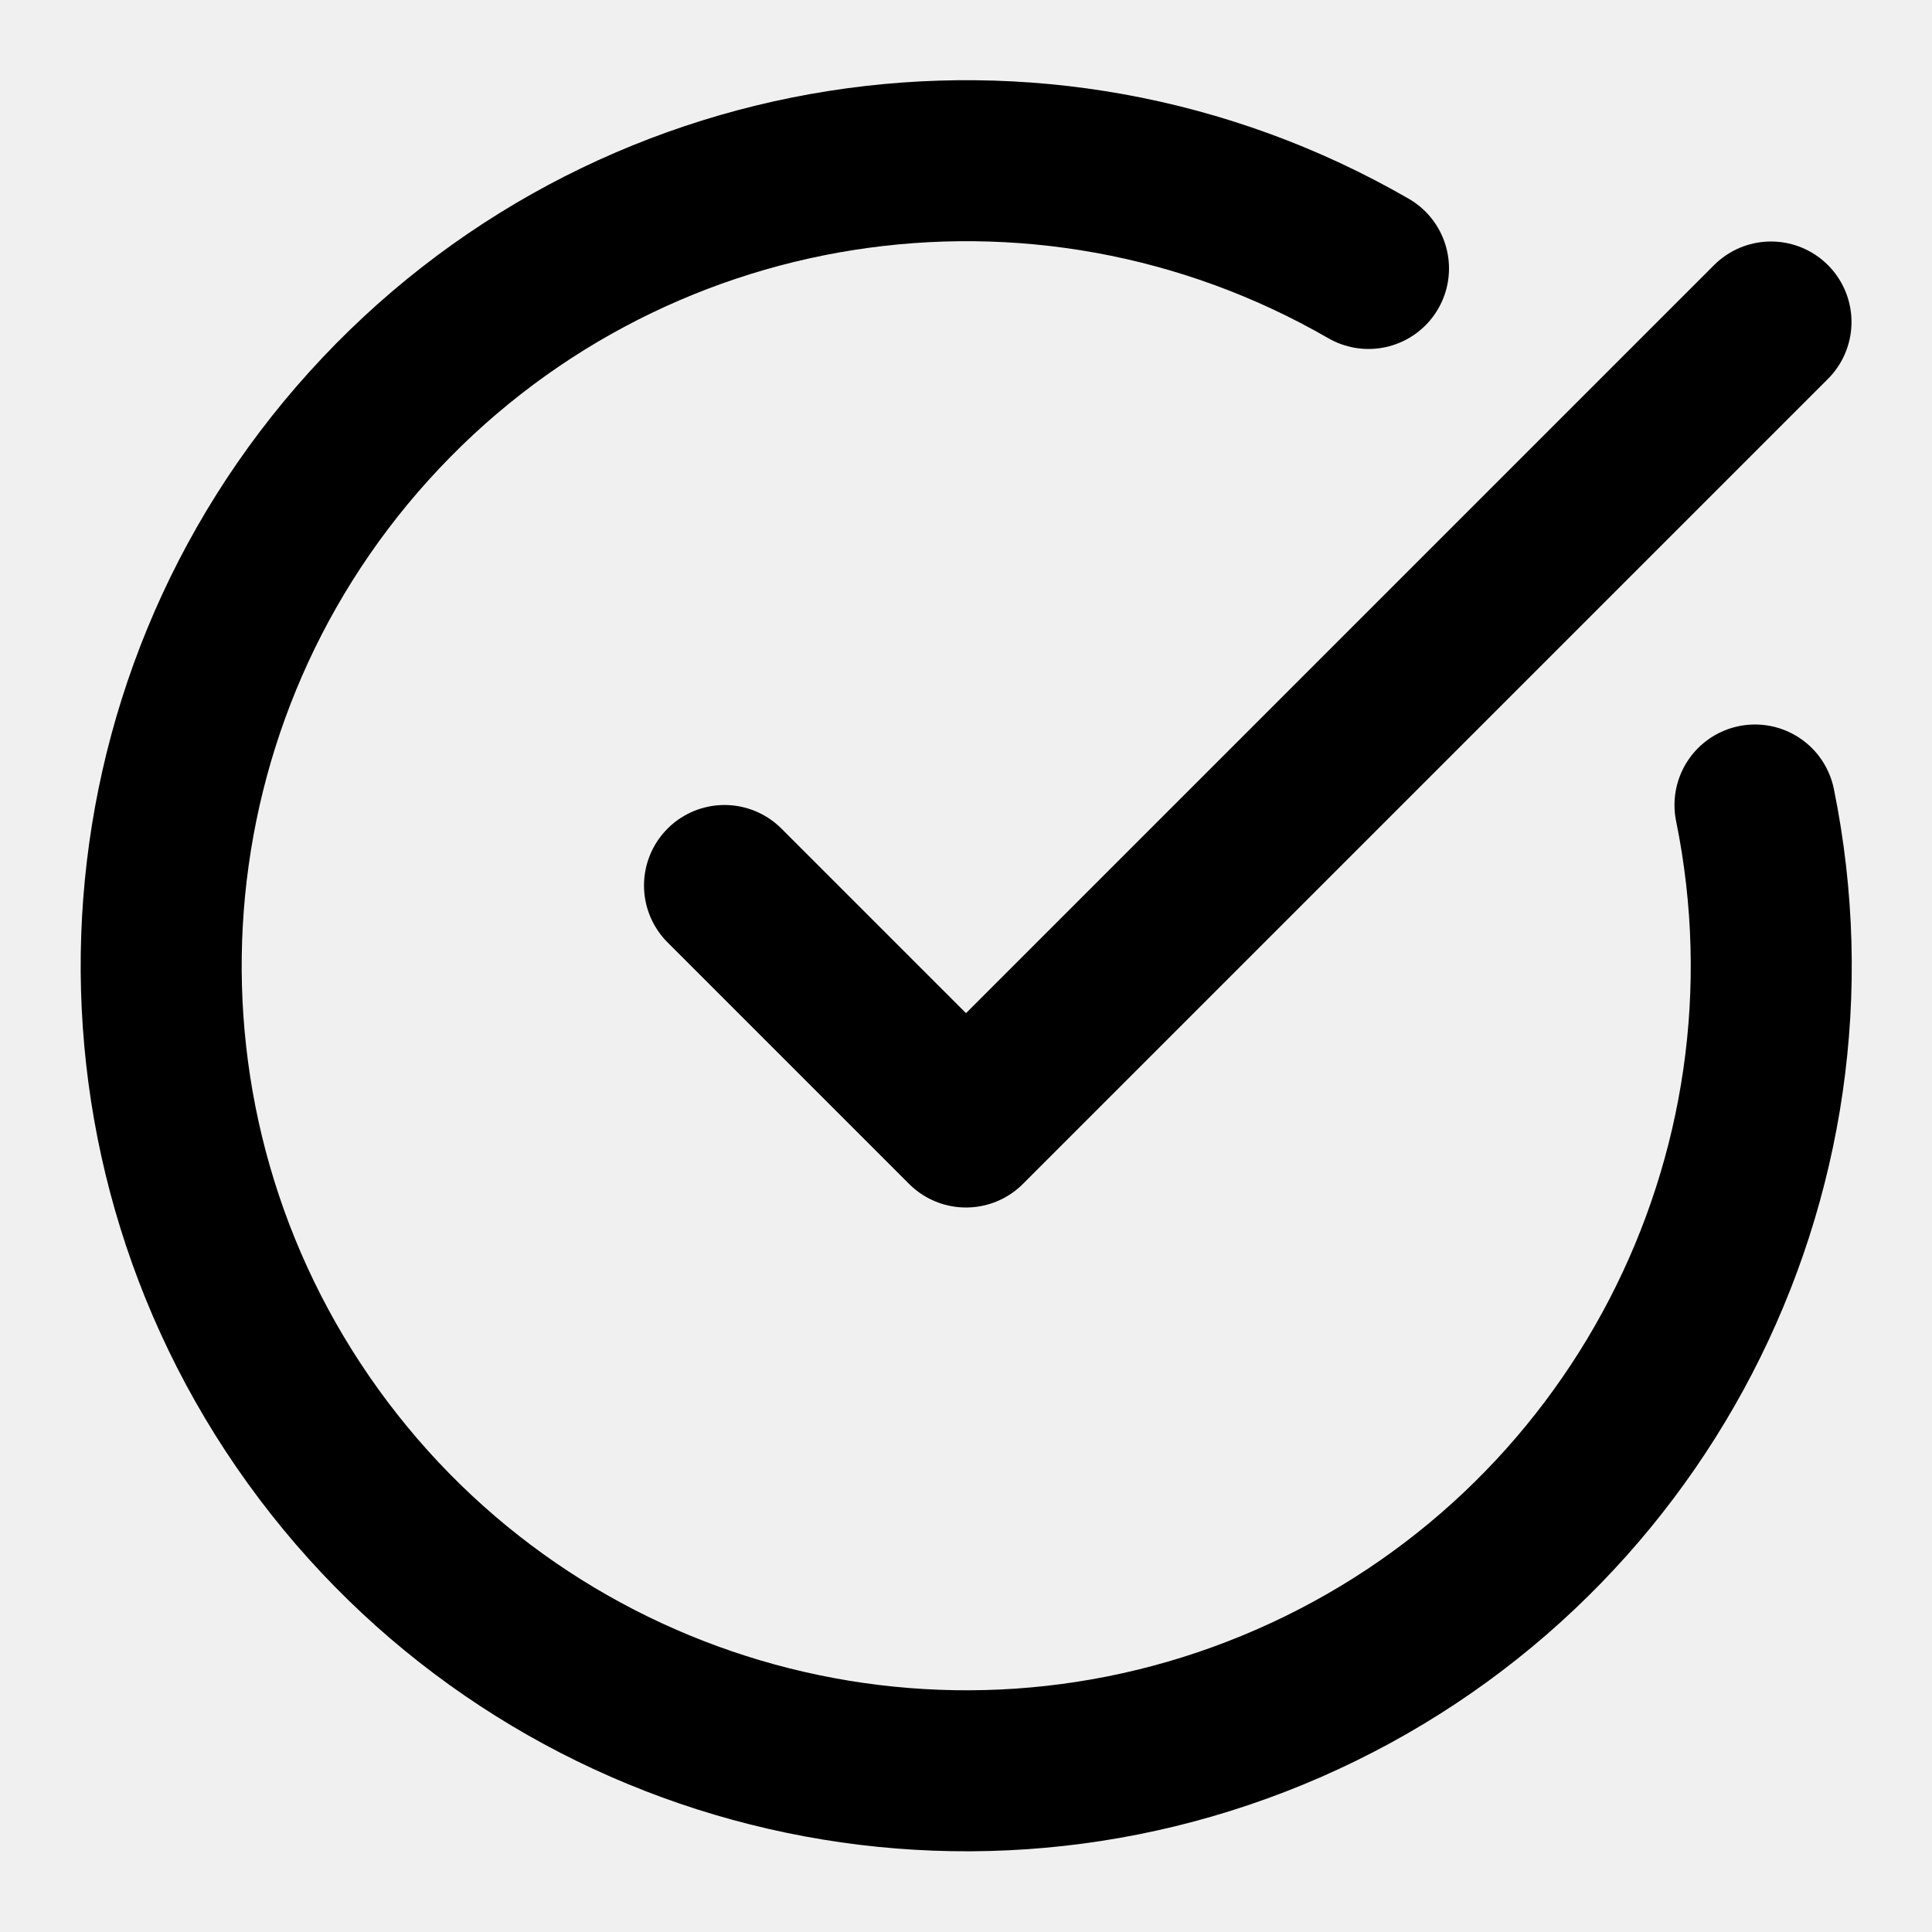
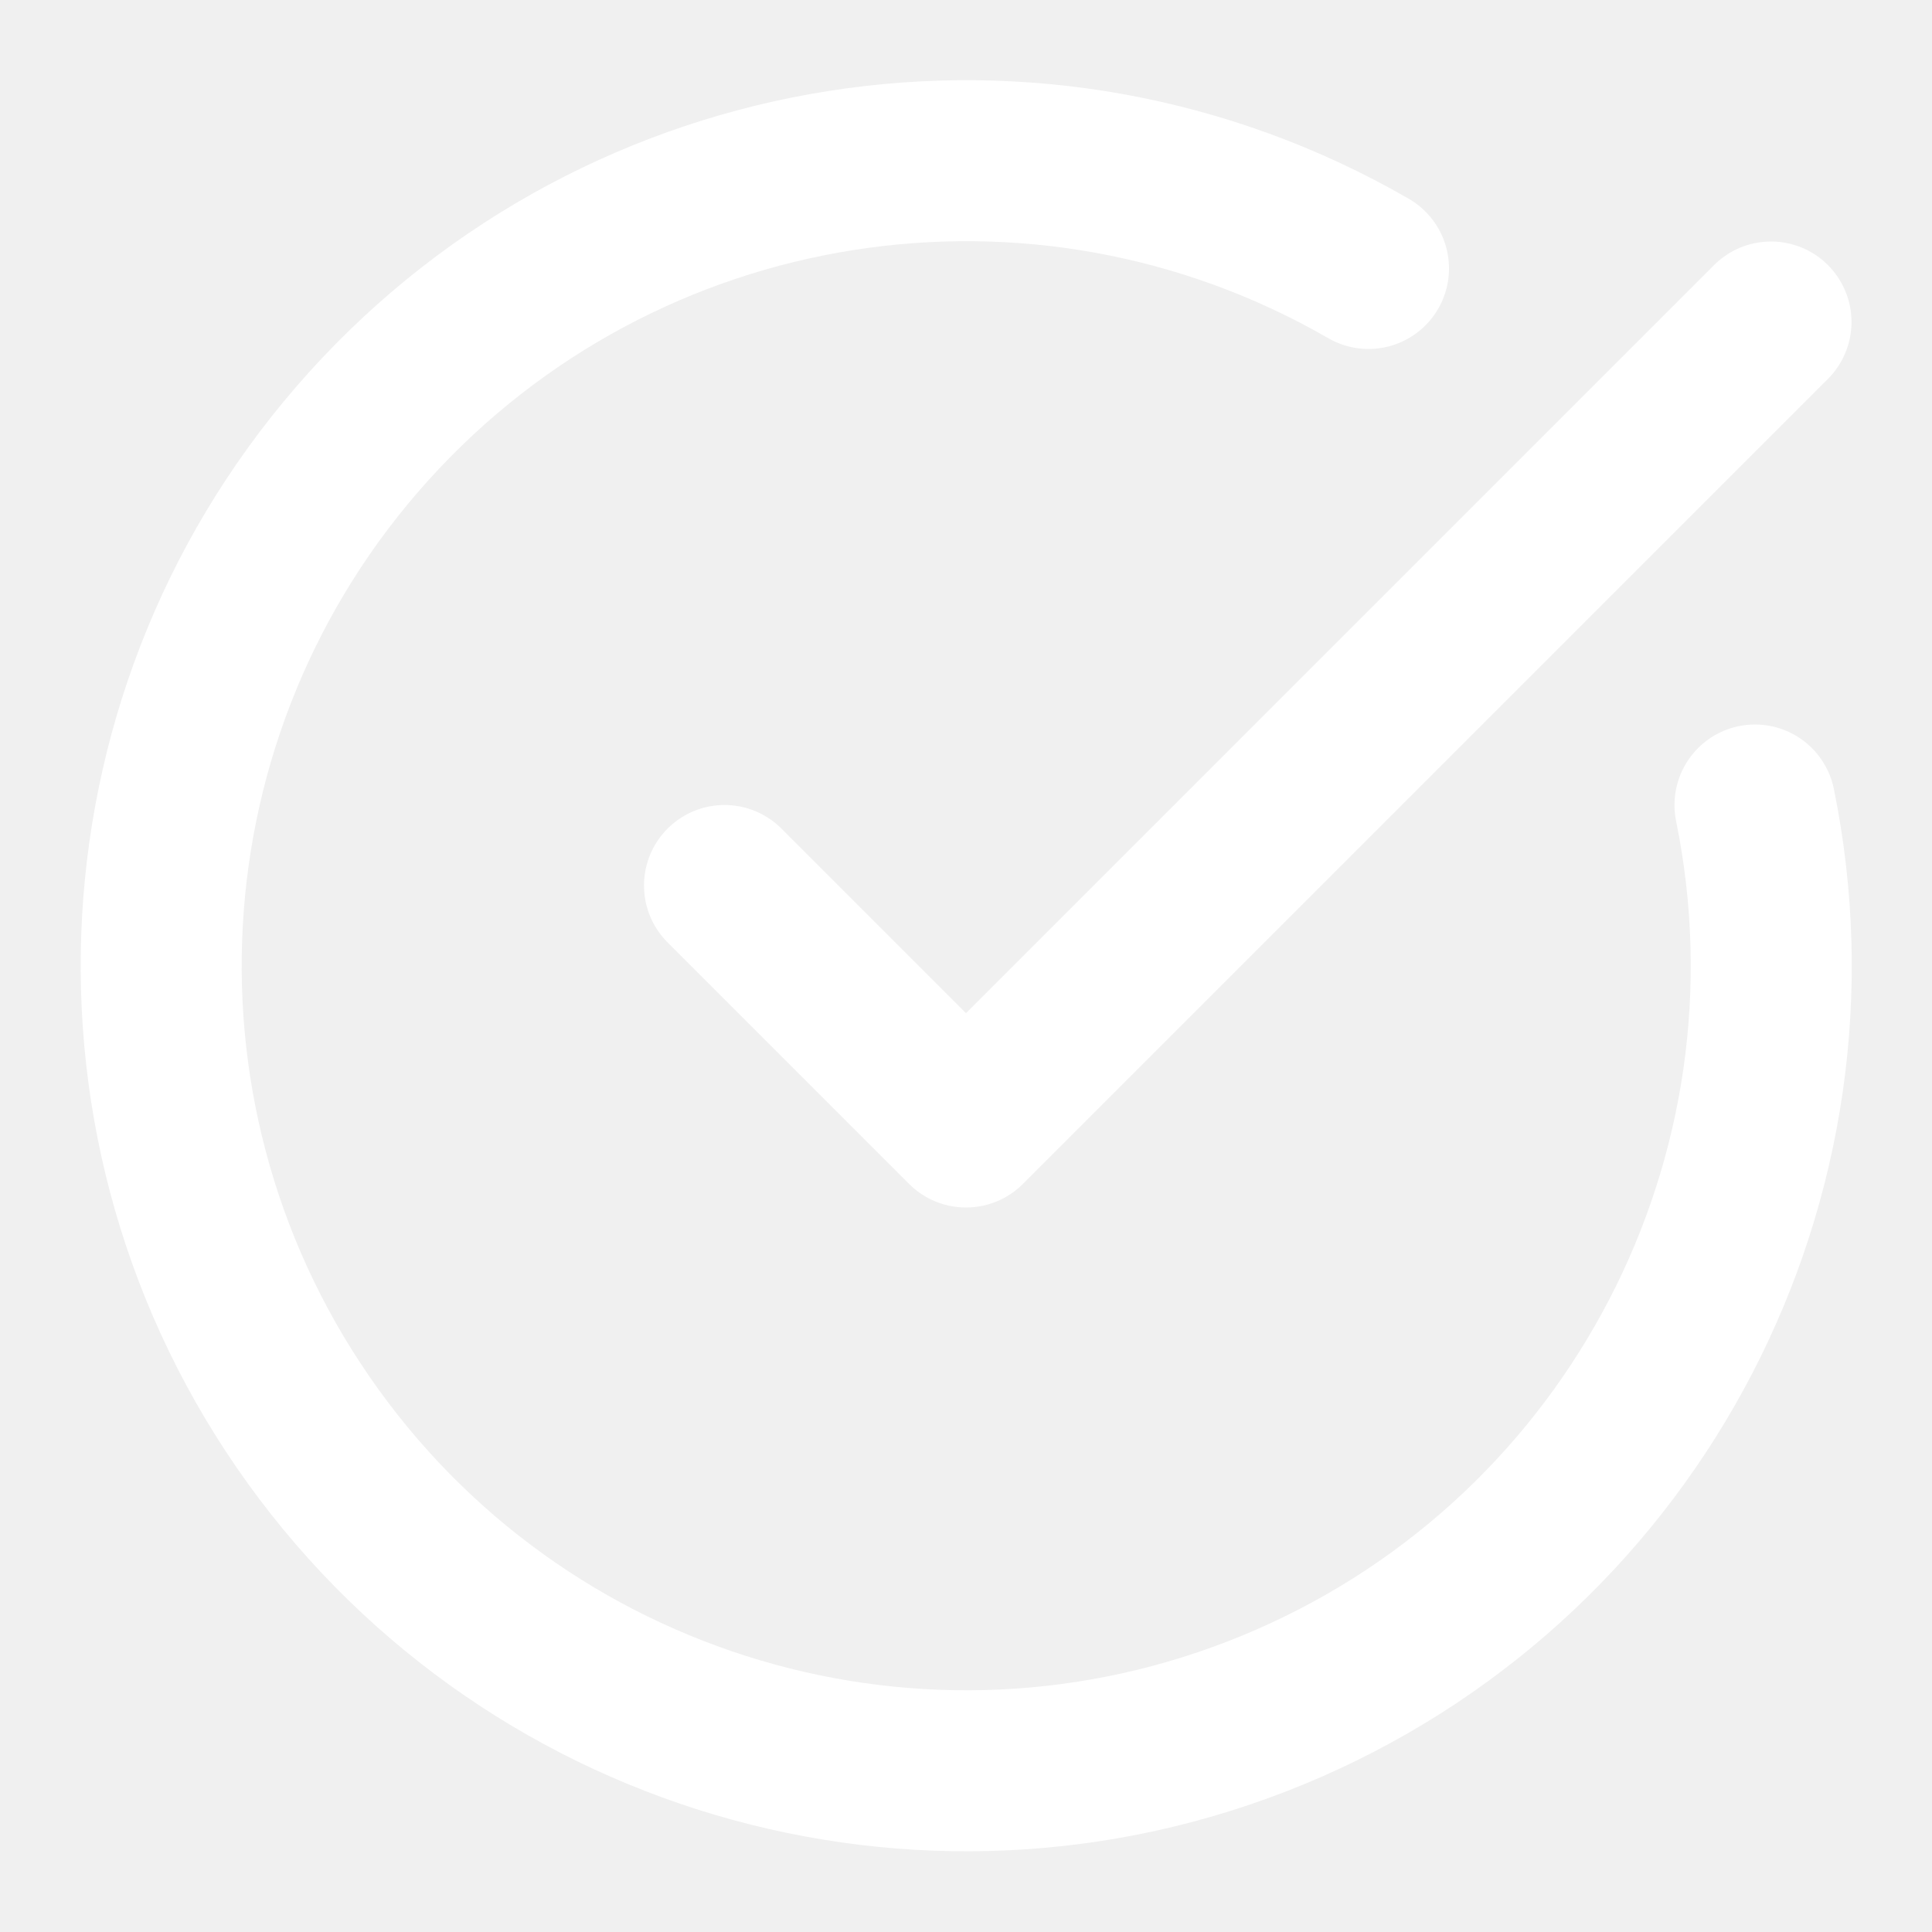
- <svg xmlns="http://www.w3.org/2000/svg" width="24" height="24" viewBox="0 0 24 24" fill="none" stroke="currentColor" stroke-width="2" stroke-linecap="round" stroke-linejoin="round" class="lucide lucide-circle-check-big h-4 w-4 mr-1" aria-hidden="true">
+ <svg xmlns="http://www.w3.org/2000/svg" width="24" height="24" viewBox="0 0 24 24" fill="none" stroke="#FFFFFF" stroke-width="2" stroke-linecap="round" stroke-linejoin="round" class="lucide lucide-circle-check-big h-4 w-4 mr-1" aria-hidden="true">
  <path d="M21.801 10A10 10 0 1 1 17 3.335" />
  <path d="m9 11 3 3L22 4" />
</svg>
